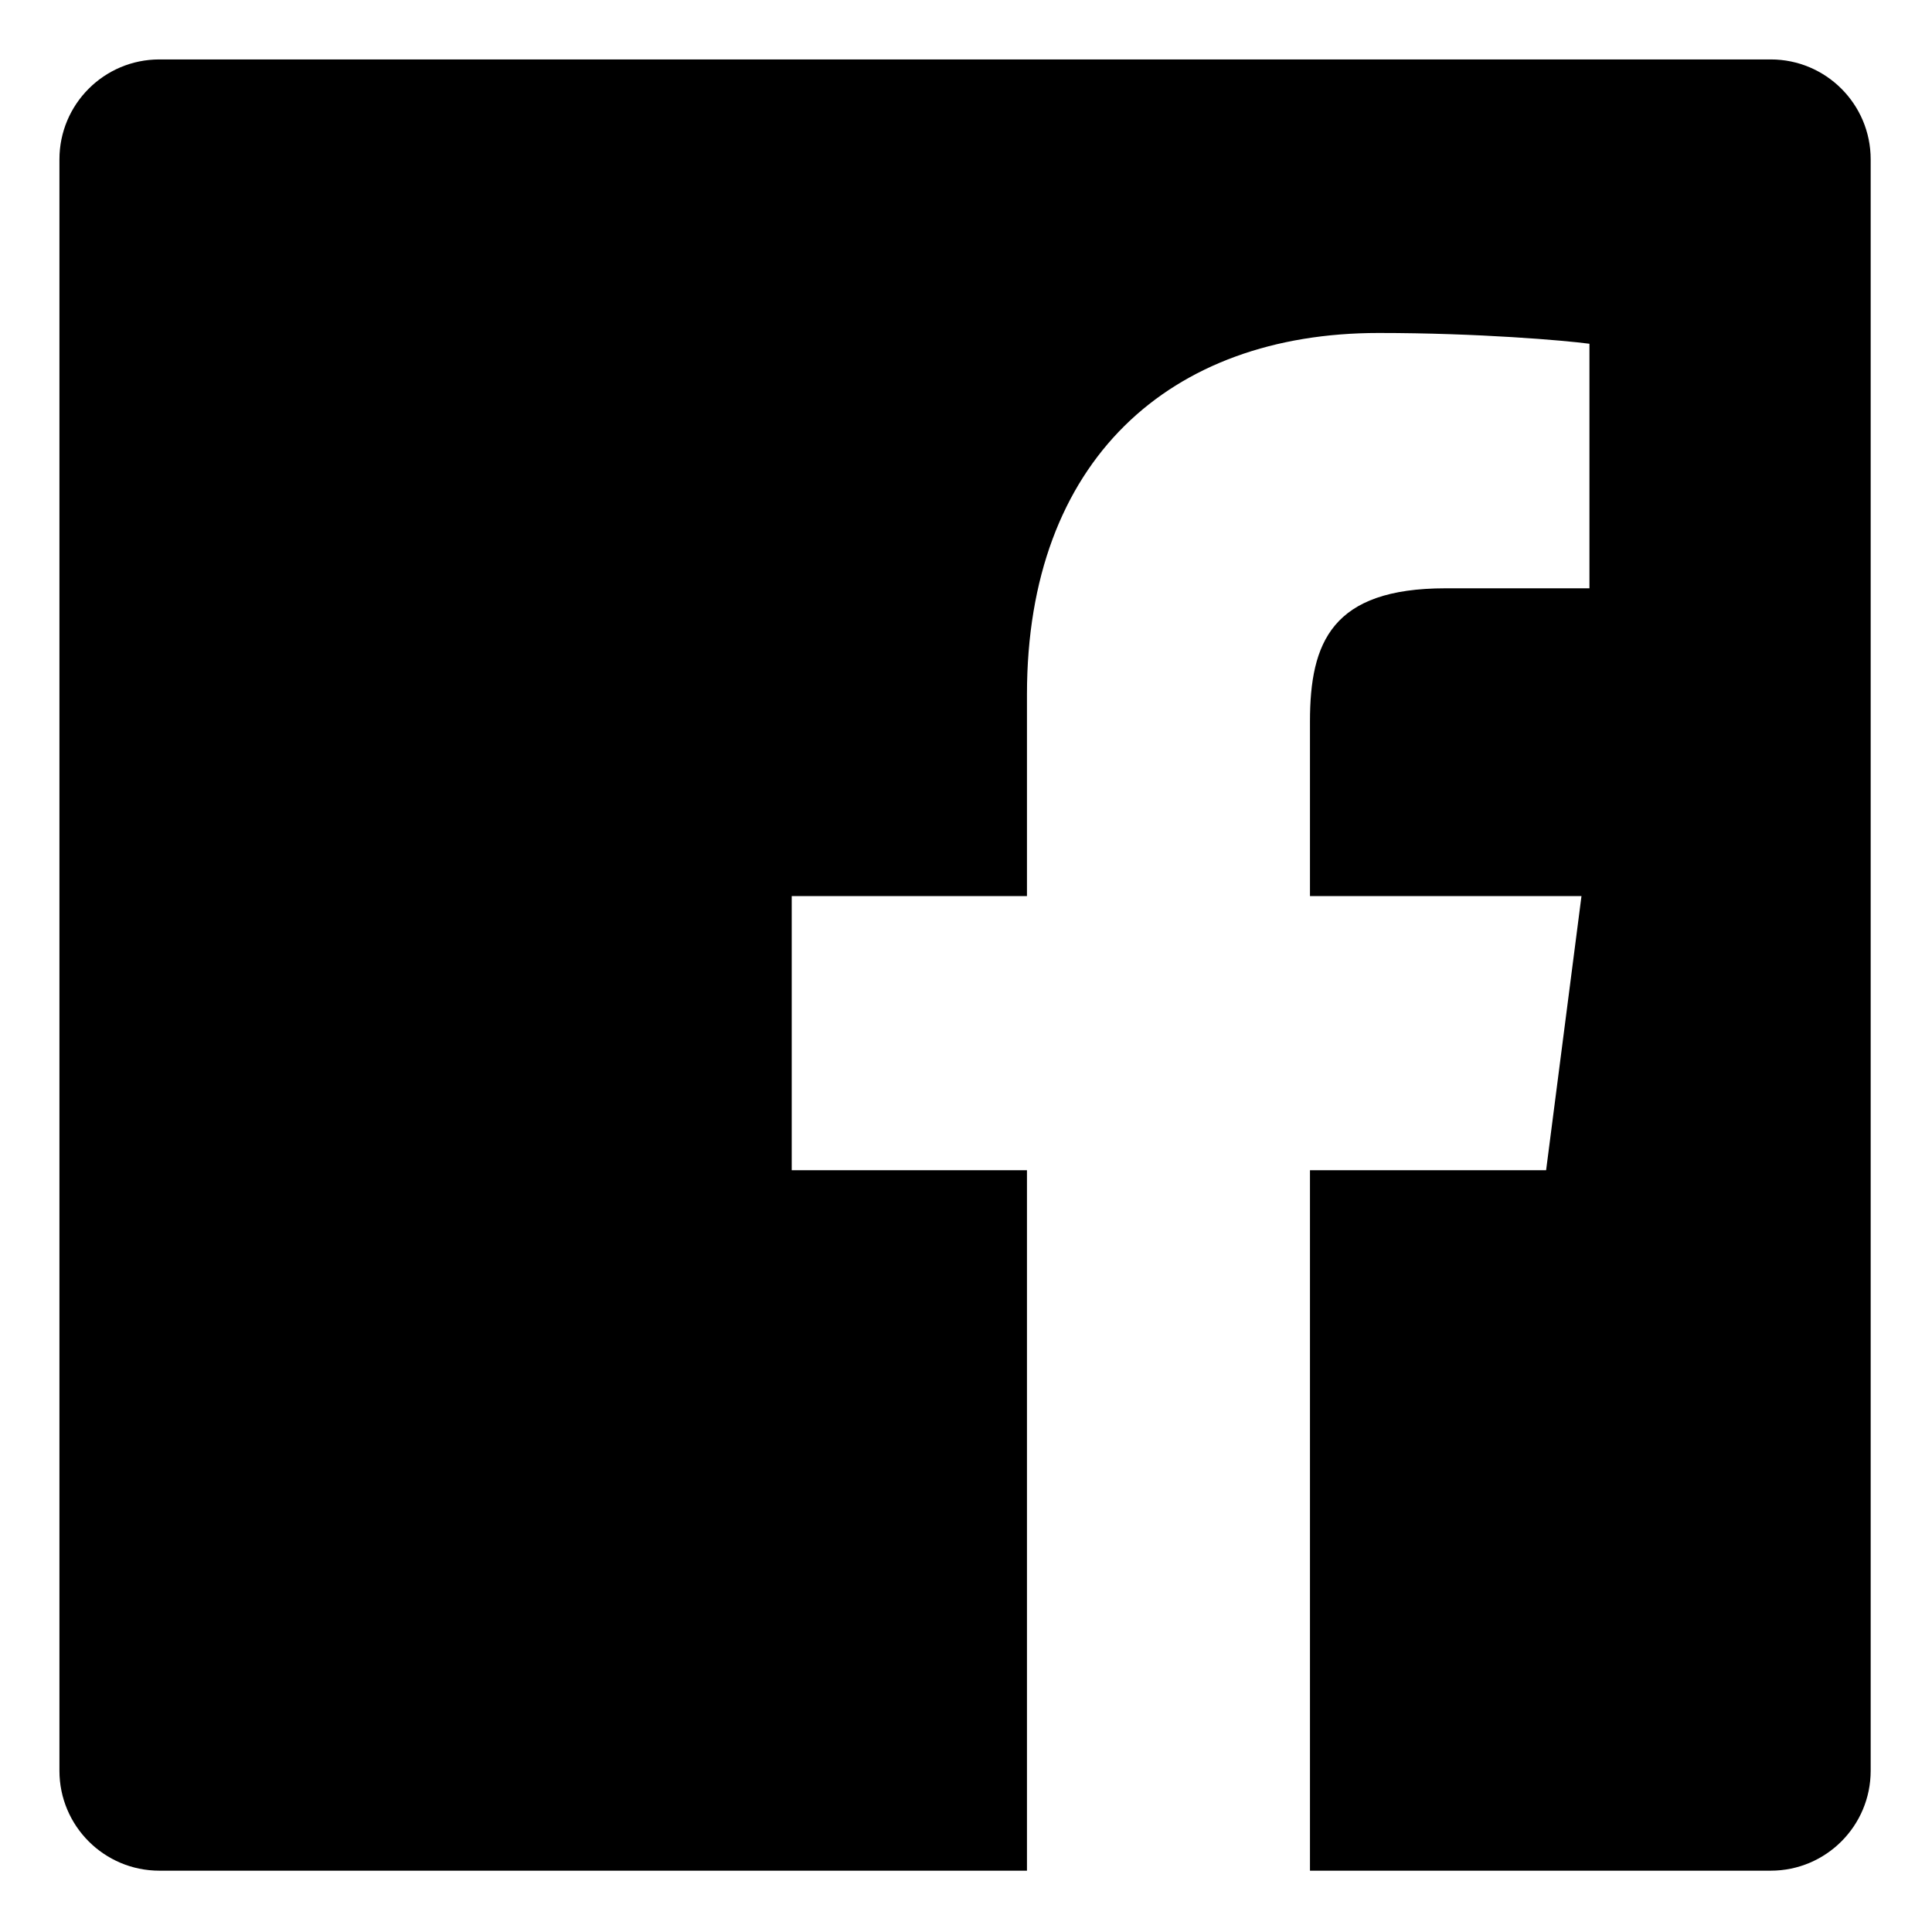
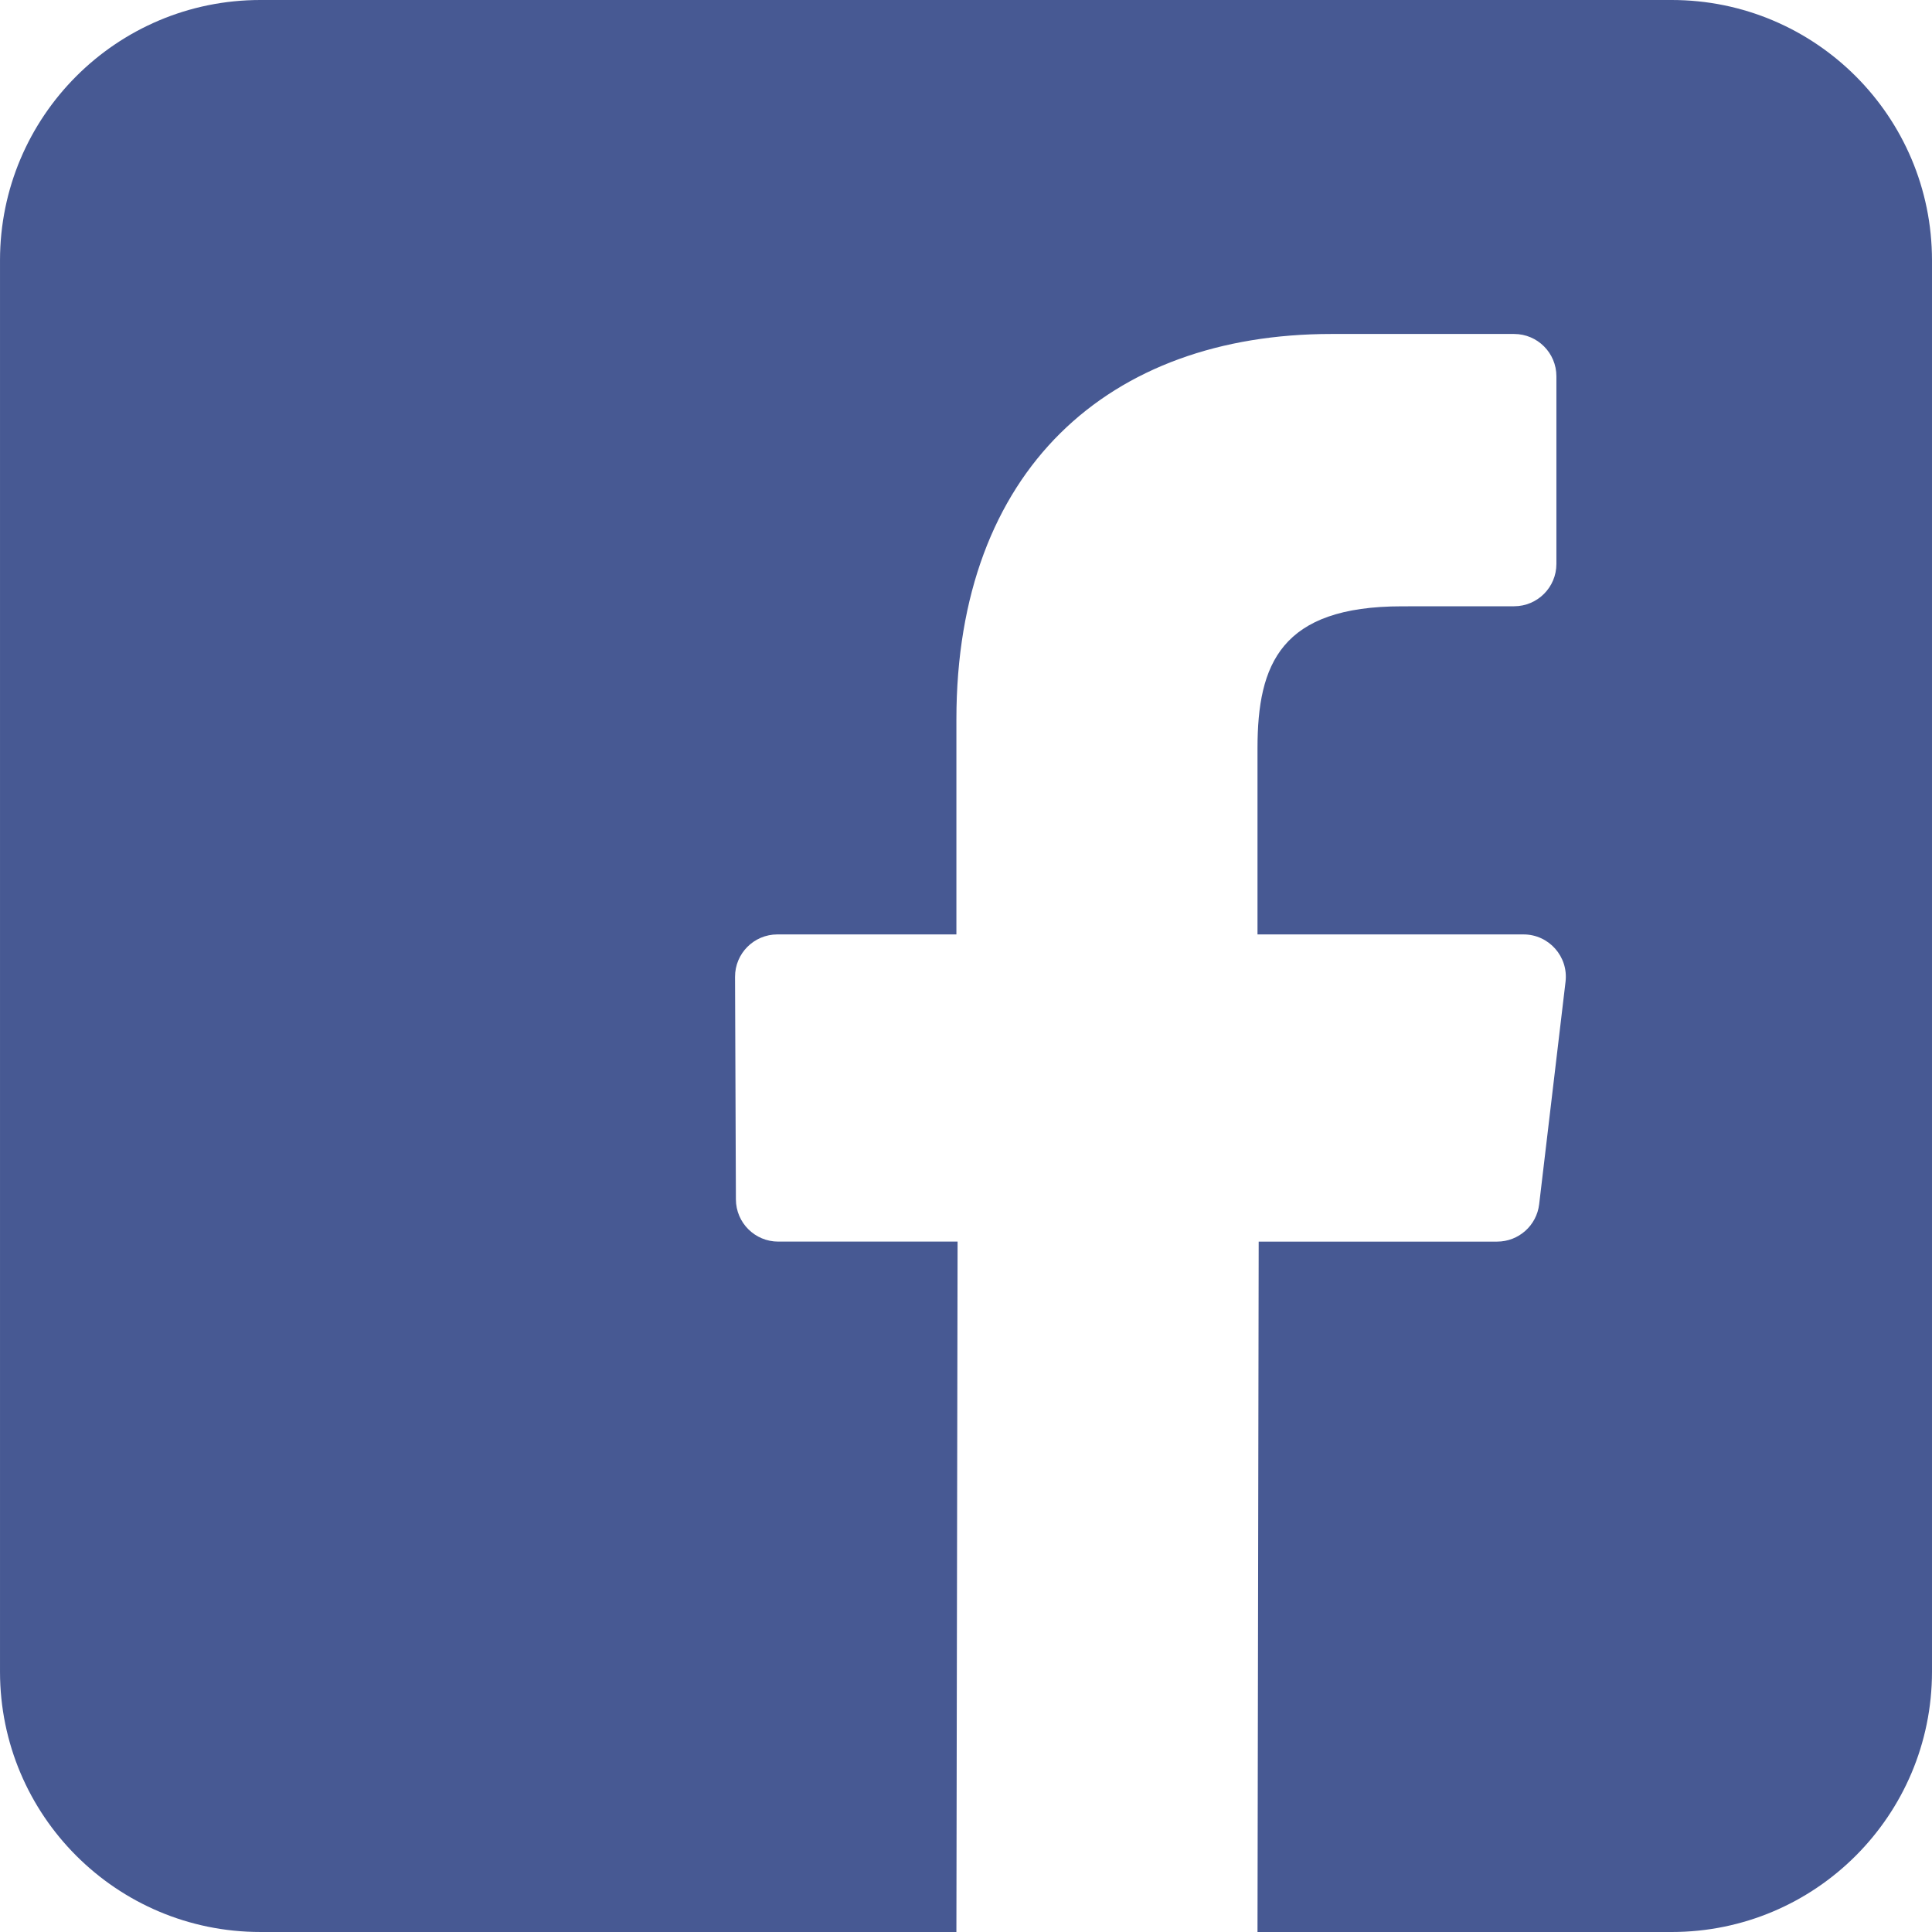
- <svg xmlns="http://www.w3.org/2000/svg" height="682.667pt" viewBox="-21 -21 682.667 682.667" width="682.667pt">
-   <path d="m604.672 0h-569.375c-19.496.012-35.301 15.824-35.297 35.328v569.375c.012 19.496 15.824 35.301 35.328 35.297h306.547v-247.5h-83.125v-96.875h83.125v-71.293c0-82.676 50.473-127.676 124.223-127.676 35.324 0 65.68 2.633 74.527 3.809v86.41h-50.855c-40.125 0-47.895 19.066-47.895 47.051v61.699h95.938l-12.5 96.875h-83.438v247.5h162.797c19.508.004 35.324-15.805 35.328-35.312 0-.004 0-.008 0-.016v-569.375c-.008-19.496-15.824-35.301-35.328-35.297zm0 0" />
+ <svg xmlns="http://www.w3.org/2000/svg" version="1.1" id="Layer_1" x="0px" y="0px" viewBox="0 0 408.788 408.788" style="enable-background:new 0 0 408.788 408.788;" xml:space="preserve">
+   <path style="fill:#475993;" d="M353.701,0H55.087C24.665,0,0.002,24.662,0.002,55.085v298.616c0,30.423,24.662,55.085,55.085,55.085  h147.275l0.251-146.078h-37.951c-4.932,0-8.935-3.988-8.954-8.92l-0.182-47.087c-0.019-4.959,3.996-8.989,8.955-8.989h37.882  v-45.498c0-52.8,32.247-81.55,79.348-81.55h38.65c4.945,0,8.955,4.009,8.955,8.955v39.704c0,4.944-4.007,8.952-8.95,8.955  l-23.719,0.011c-25.615,0-30.575,12.172-30.575,30.035v39.389h56.285c5.363,0,9.524,4.683,8.892,10.009l-5.581,47.087  c-0.534,4.506-4.355,7.901-8.892,7.901h-50.453l-0.251,146.078h87.631c30.422,0,55.084-24.662,55.084-55.084V55.085  C408.786,24.662,384.124,0,353.701,0z" />
+   <g>
+ </g>
+   <g>
+ </g>
+   <g>
+ </g>
+   <g>
+ </g>
+   <g>
+ </g>
+   <g>
+ </g>
+   <g>
+ </g>
+   <g>
+ </g>
+   <g>
+ </g>
+   <g>
+ </g>
+   <g>
+ </g>
+   <g>
+ </g>
+   <g>
+ </g>
+   <g>
+ </g>
+   <g>
+ </g>
</svg>
